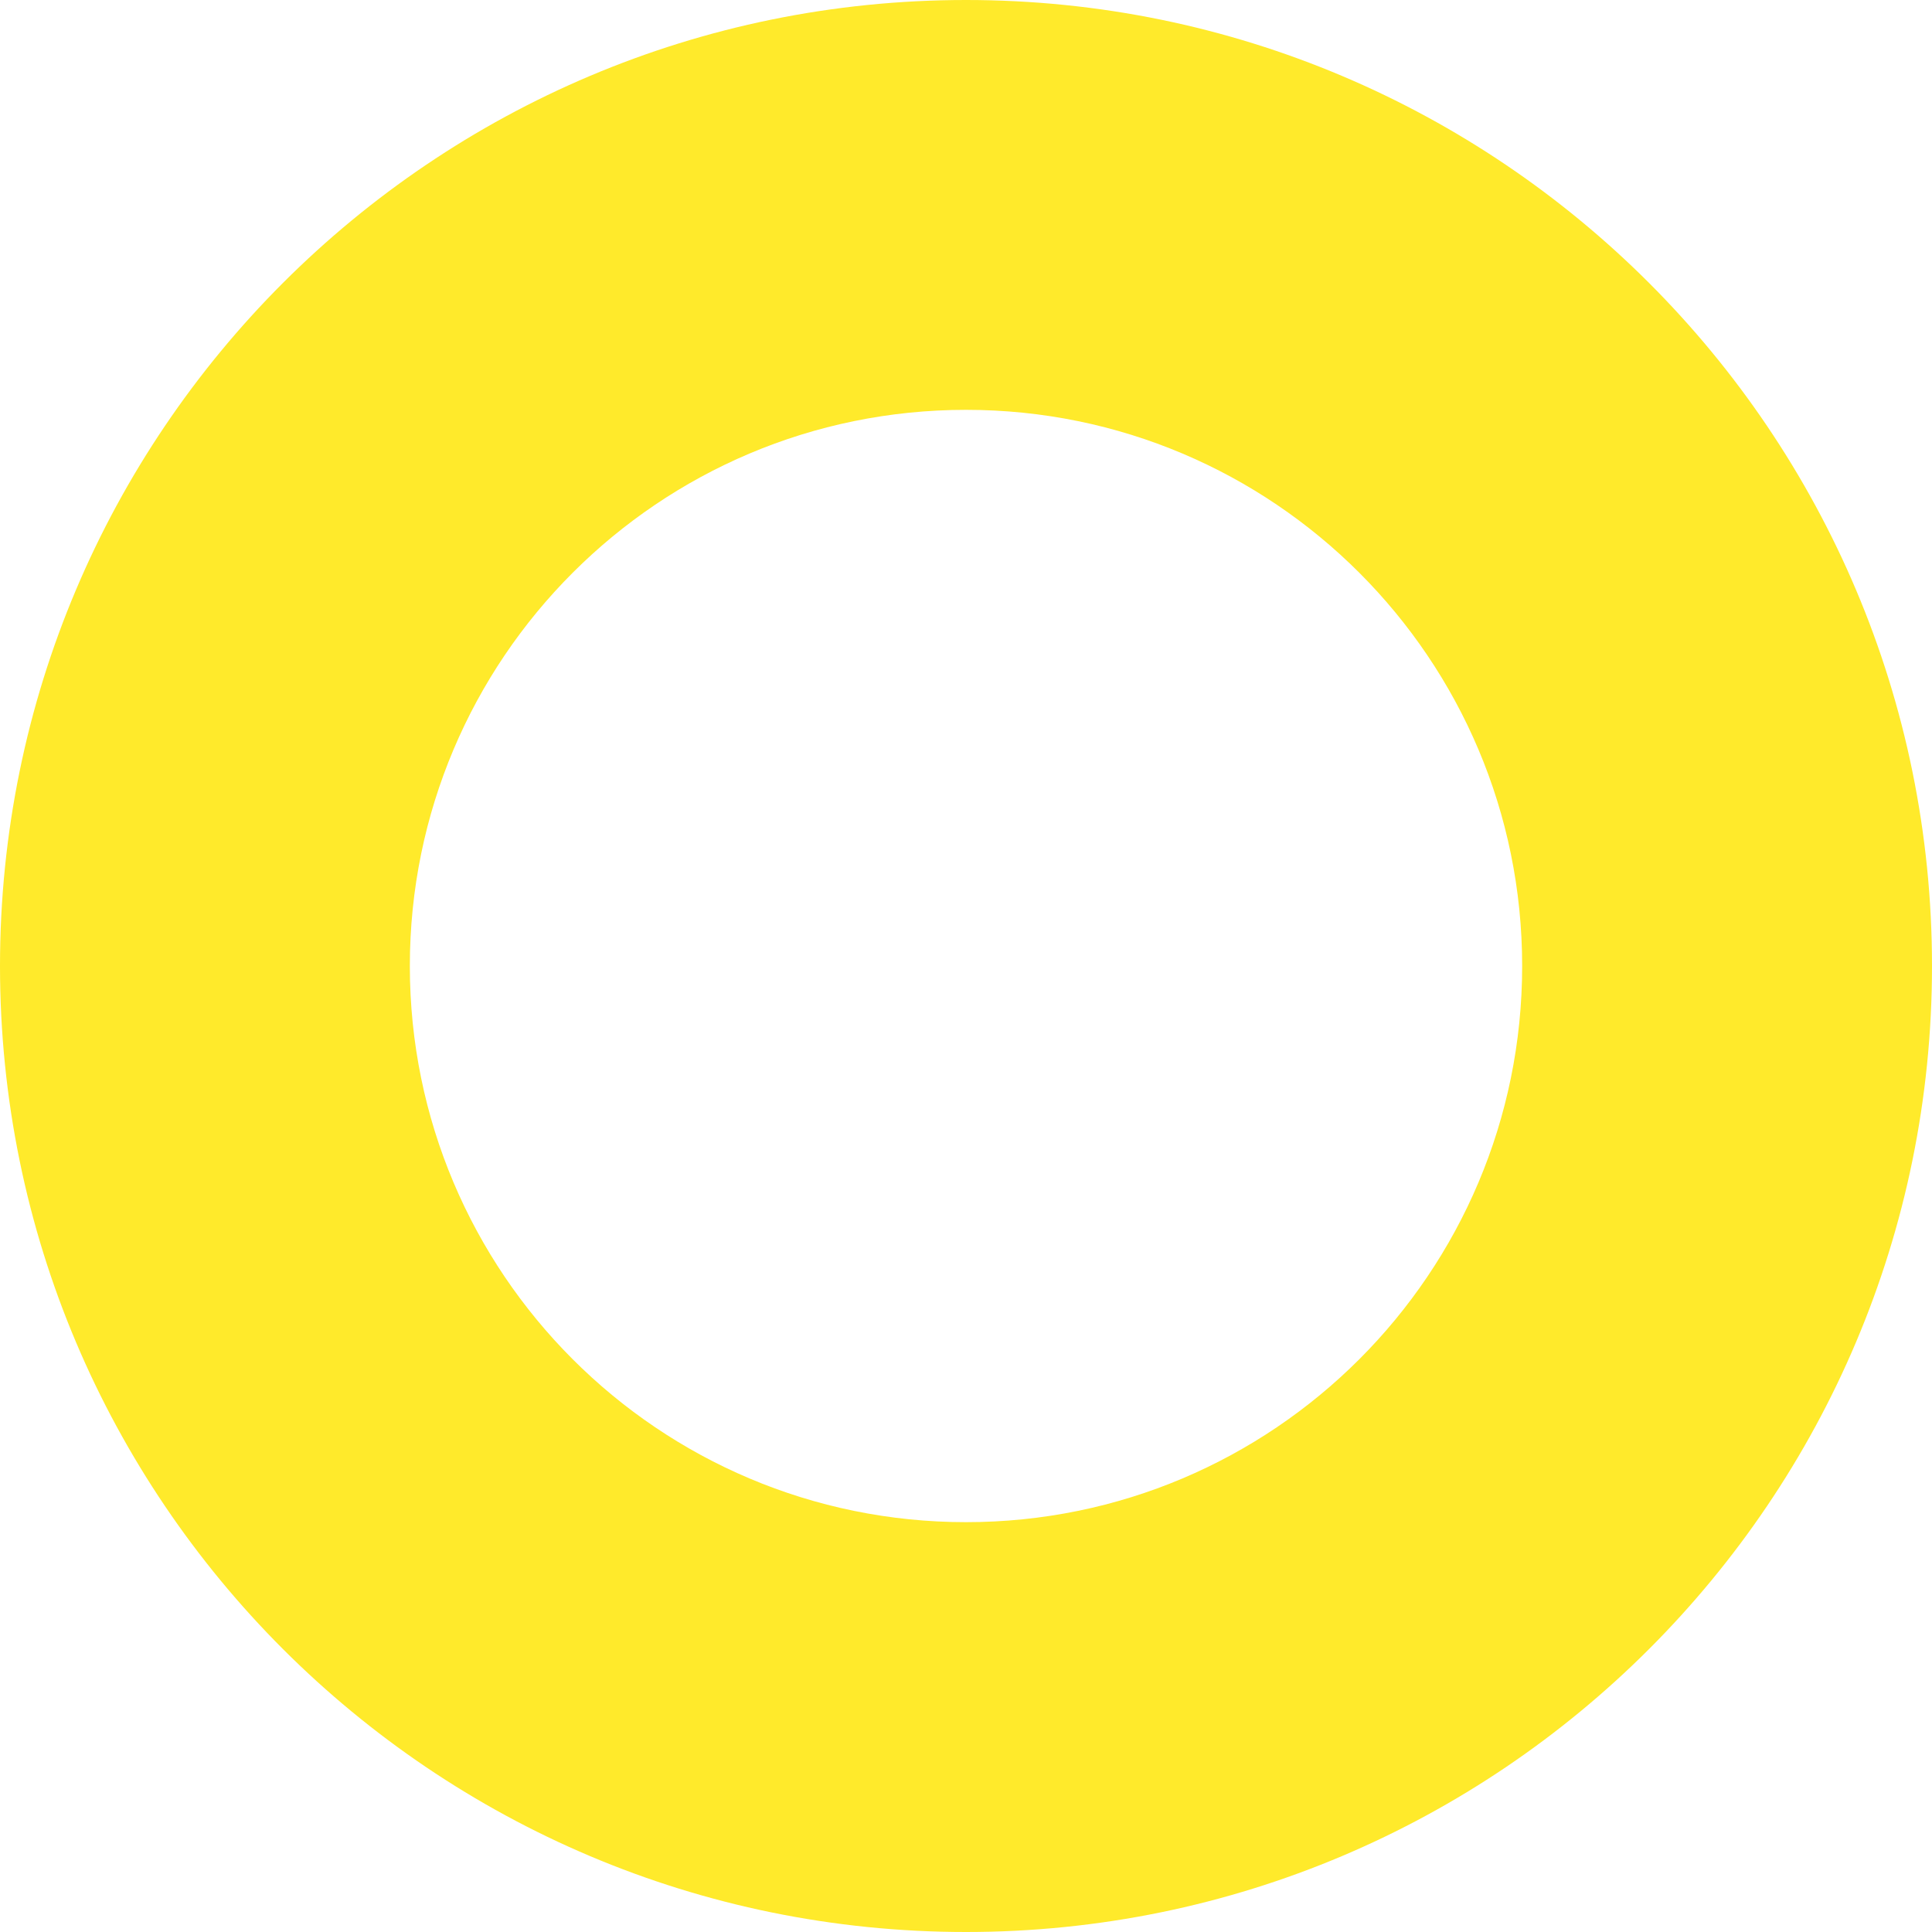
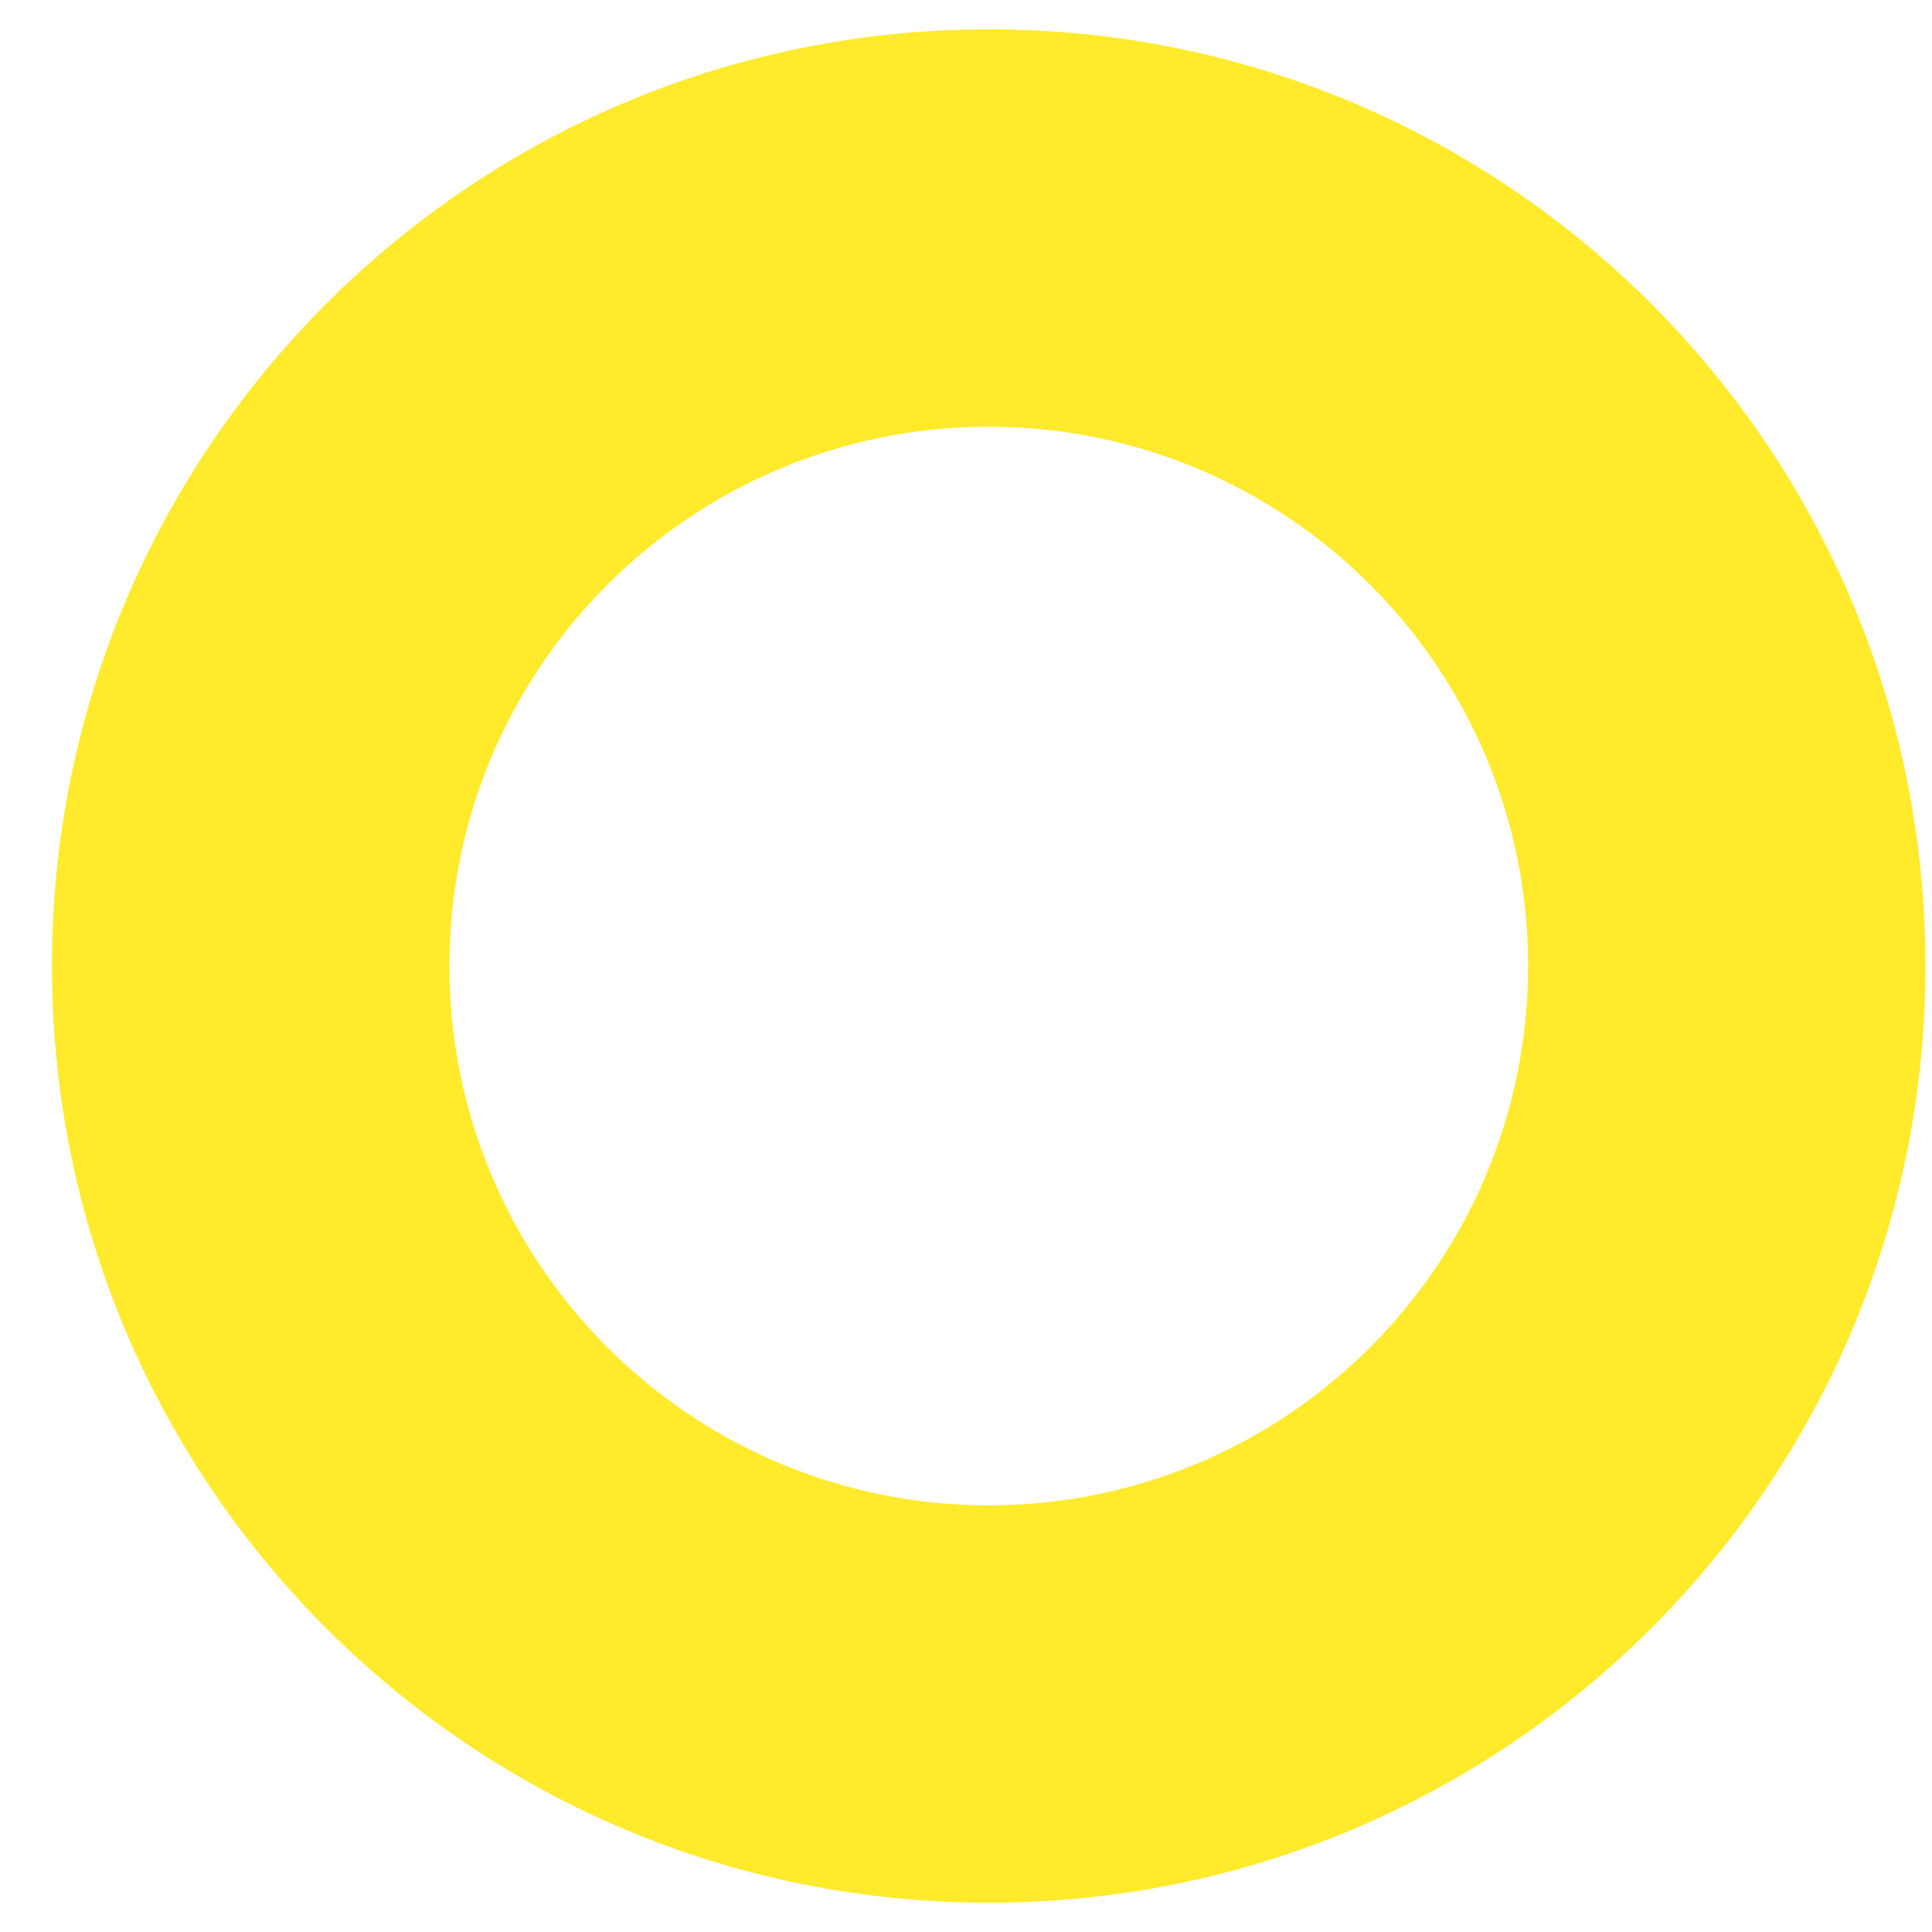
- <svg xmlns="http://www.w3.org/2000/svg" width="15" height="15" viewBox="0 0 15 15" fill="none">
-   <path fill-rule="evenodd" clip-rule="evenodd" d="M7.5 15C11.642 15 15 11.642 15 7.5C15 3.358 11.642 0 7.5 0C3.358 0 0 3.358 0 7.5C0 11.642 3.358 15 7.5 15ZM7.5 11.818C9.885 11.818 11.818 9.885 11.818 7.5C11.818 5.115 9.885 3.182 7.5 3.182C5.115 3.182 3.182 5.115 3.182 7.5C3.182 9.885 5.115 11.818 7.5 11.818Z" fill="#FFEA2B" />
+ <svg xmlns="http://www.w3.org/2000/svg" width="18" height="18" viewBox="0 0 18 18" fill="none">
+   <path fill-rule="evenodd" clip-rule="evenodd" d="M9.212 17.727C14.032 17.727 17.939 13.82 17.939 9C17.939 4.18 14.032 0.273 9.212 0.273C4.392 0.273 0.484 4.18 0.484 9C0.484 13.82 4.392 17.727 9.212 17.727ZM9.212 14.025C11.987 14.025 14.237 11.775 14.237 9C14.237 6.225 11.987 3.976 9.212 3.976C6.437 3.976 4.187 6.225 4.187 9C4.187 11.775 6.437 14.025 9.212 14.025Z" fill="#FFEA2B" />
</svg>
